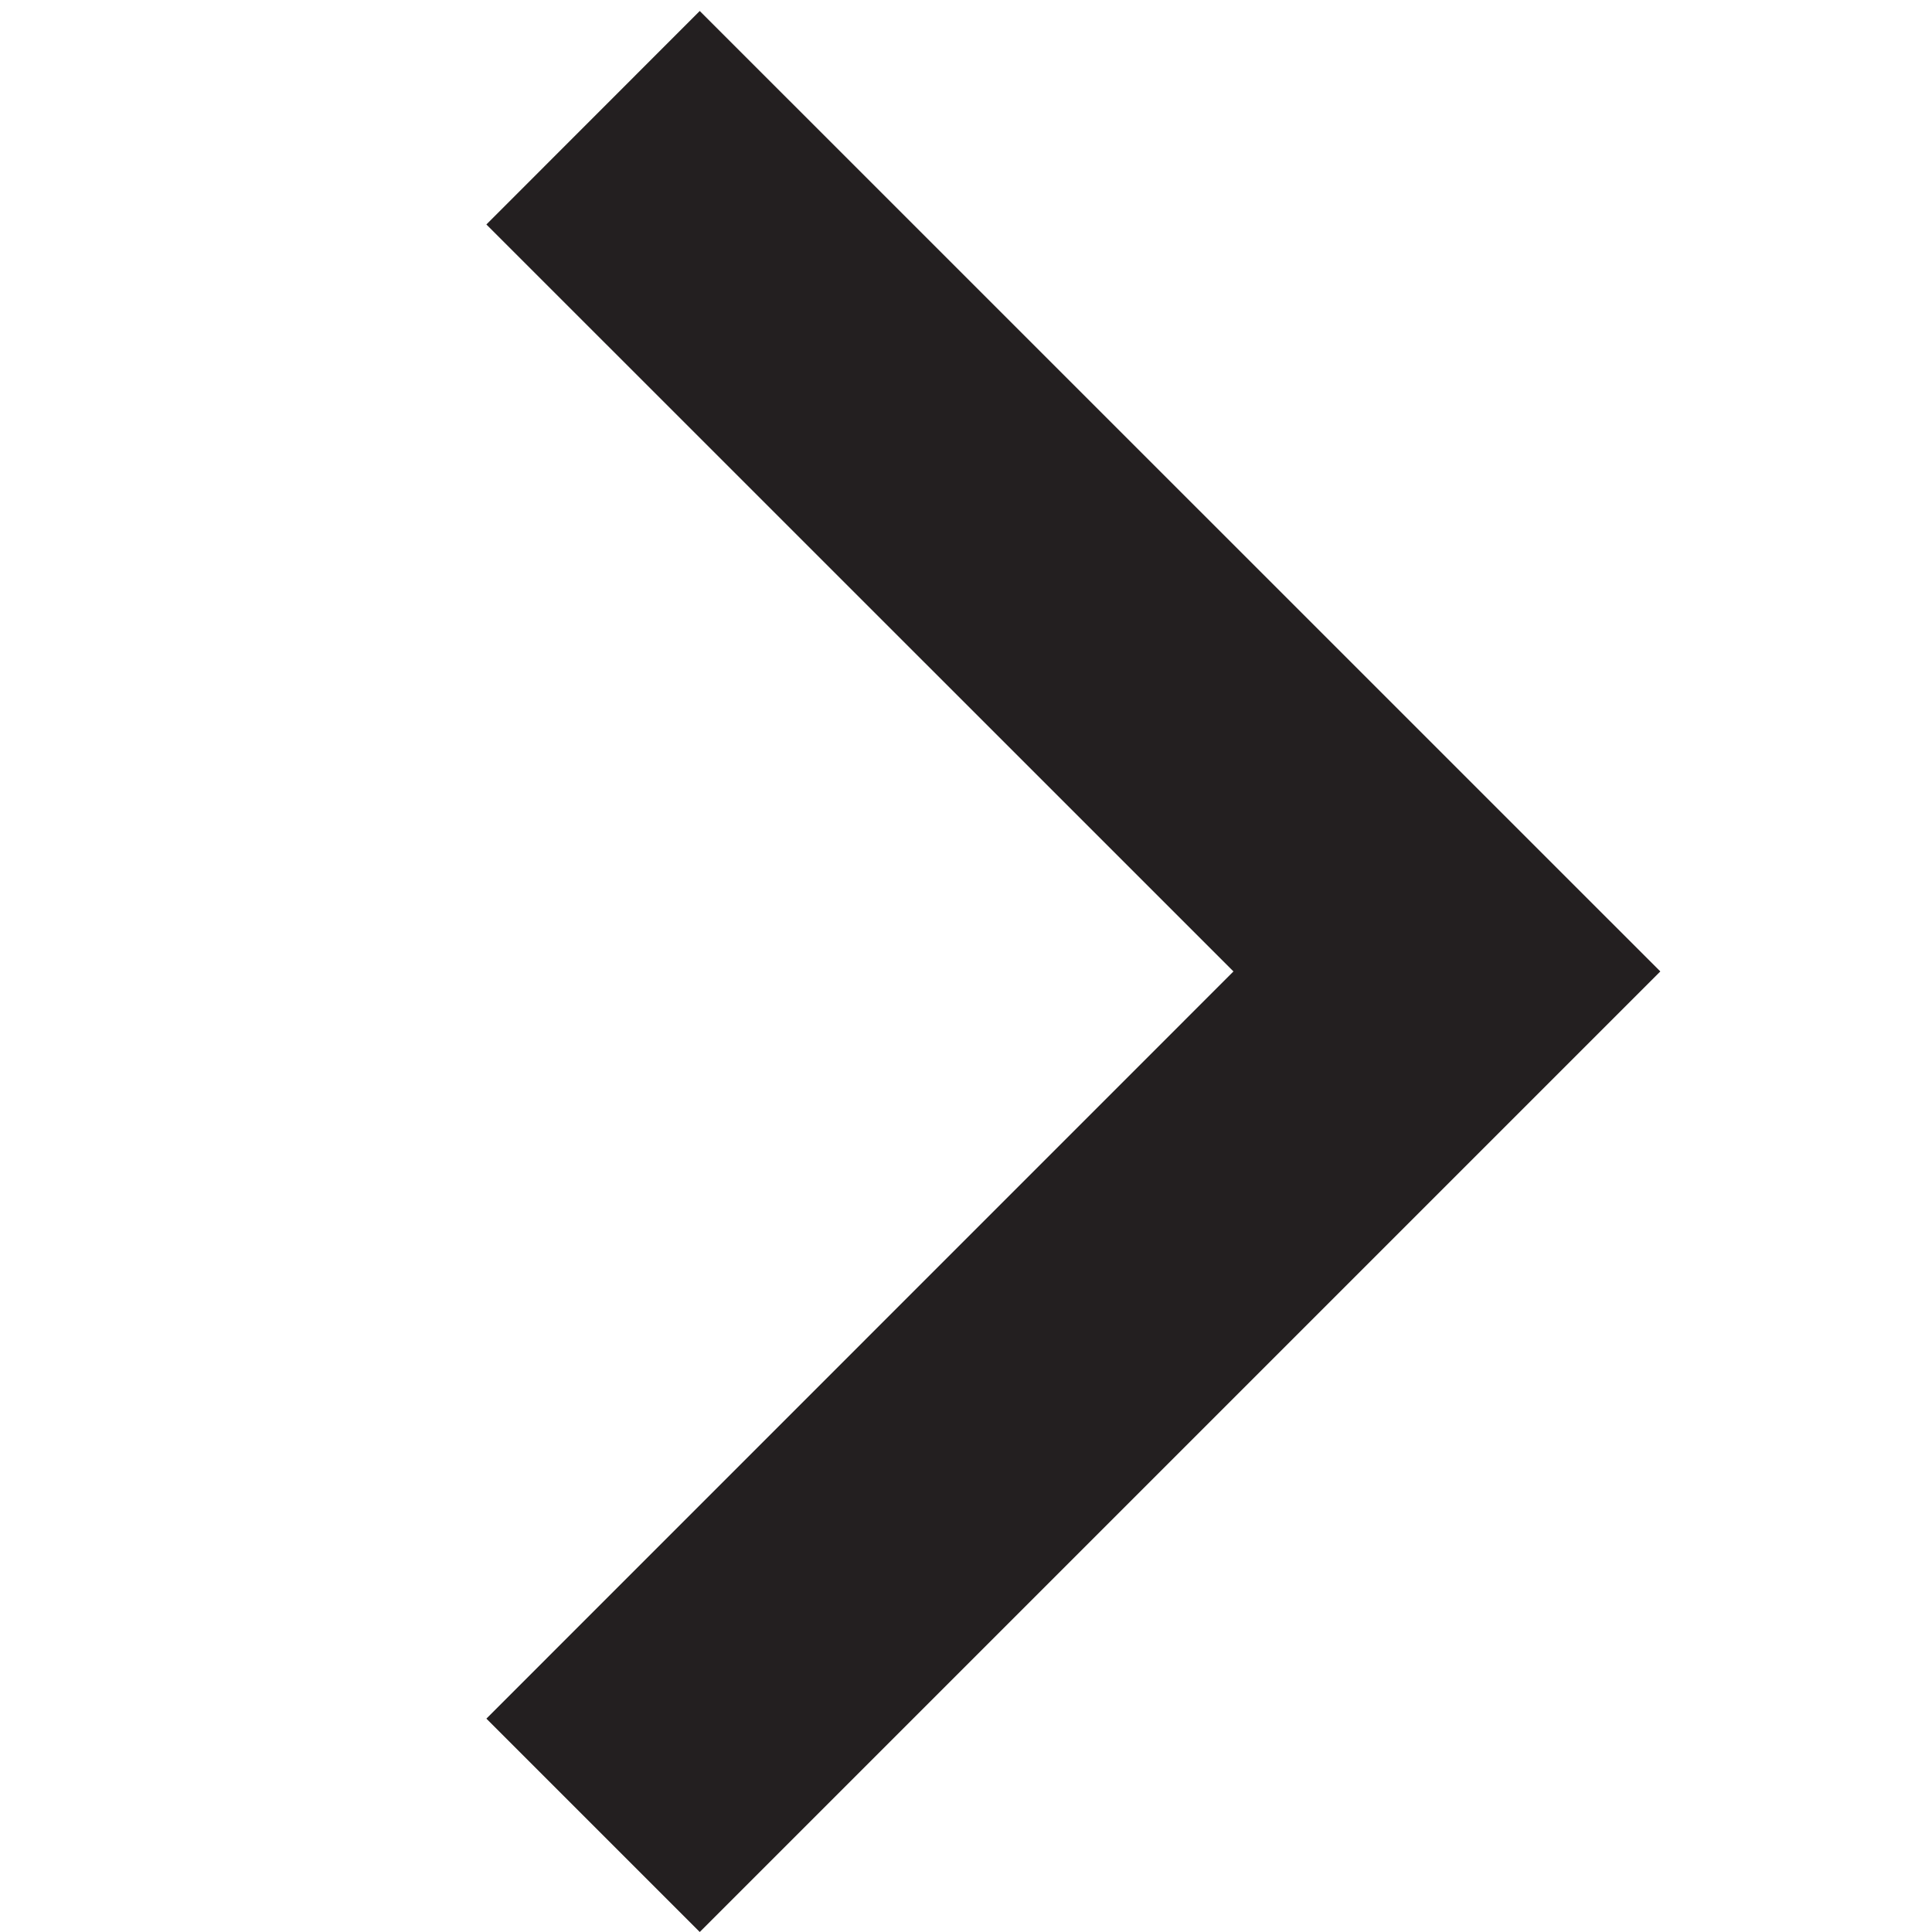
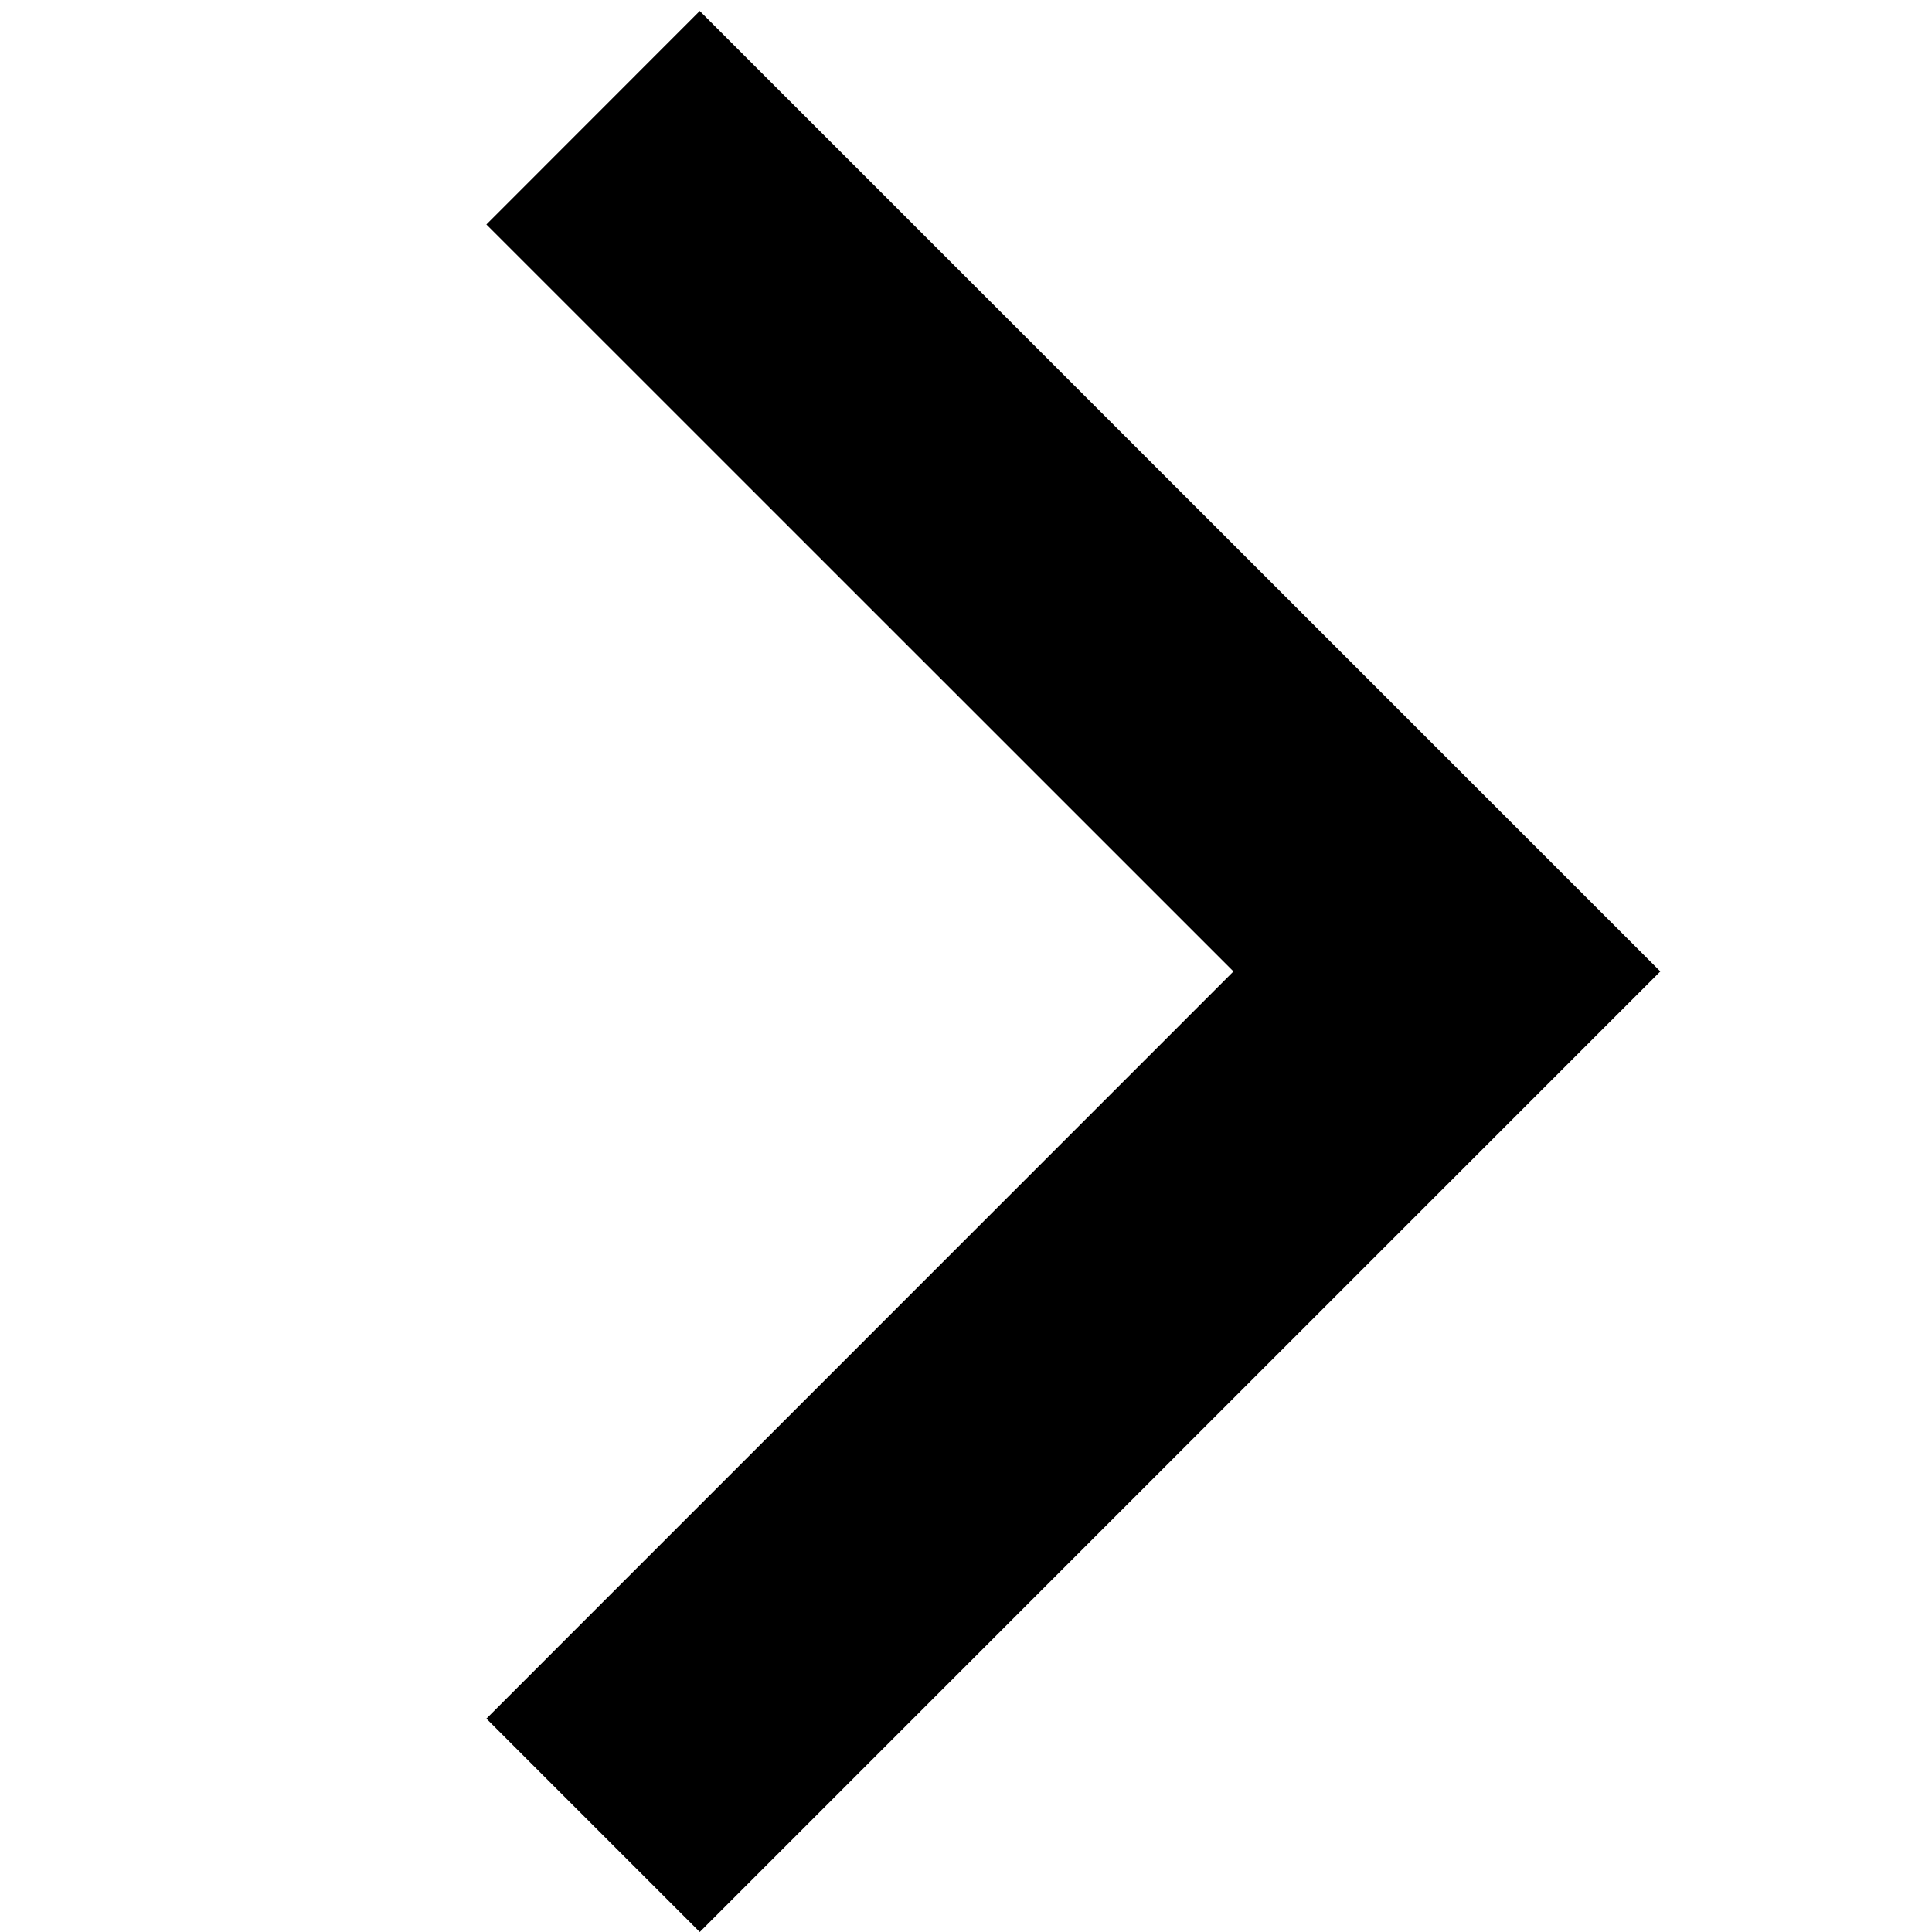
<svg xmlns="http://www.w3.org/2000/svg" id="Layer_1" data-name="Layer 1" viewBox="0 0 16 16">
-   <polygon points="5.795 16 4.028 14.233 10.215 8.045 4.028 1.859 5.795 0.091 13.75 8.045 5.795 16" fill="#231f20" />
+   <polygon points="5.795 16 4.028 14.233 10.215 8.045 4.028 1.859 5.795 0.091 13.75 8.045 5.795 16" />
</svg>
